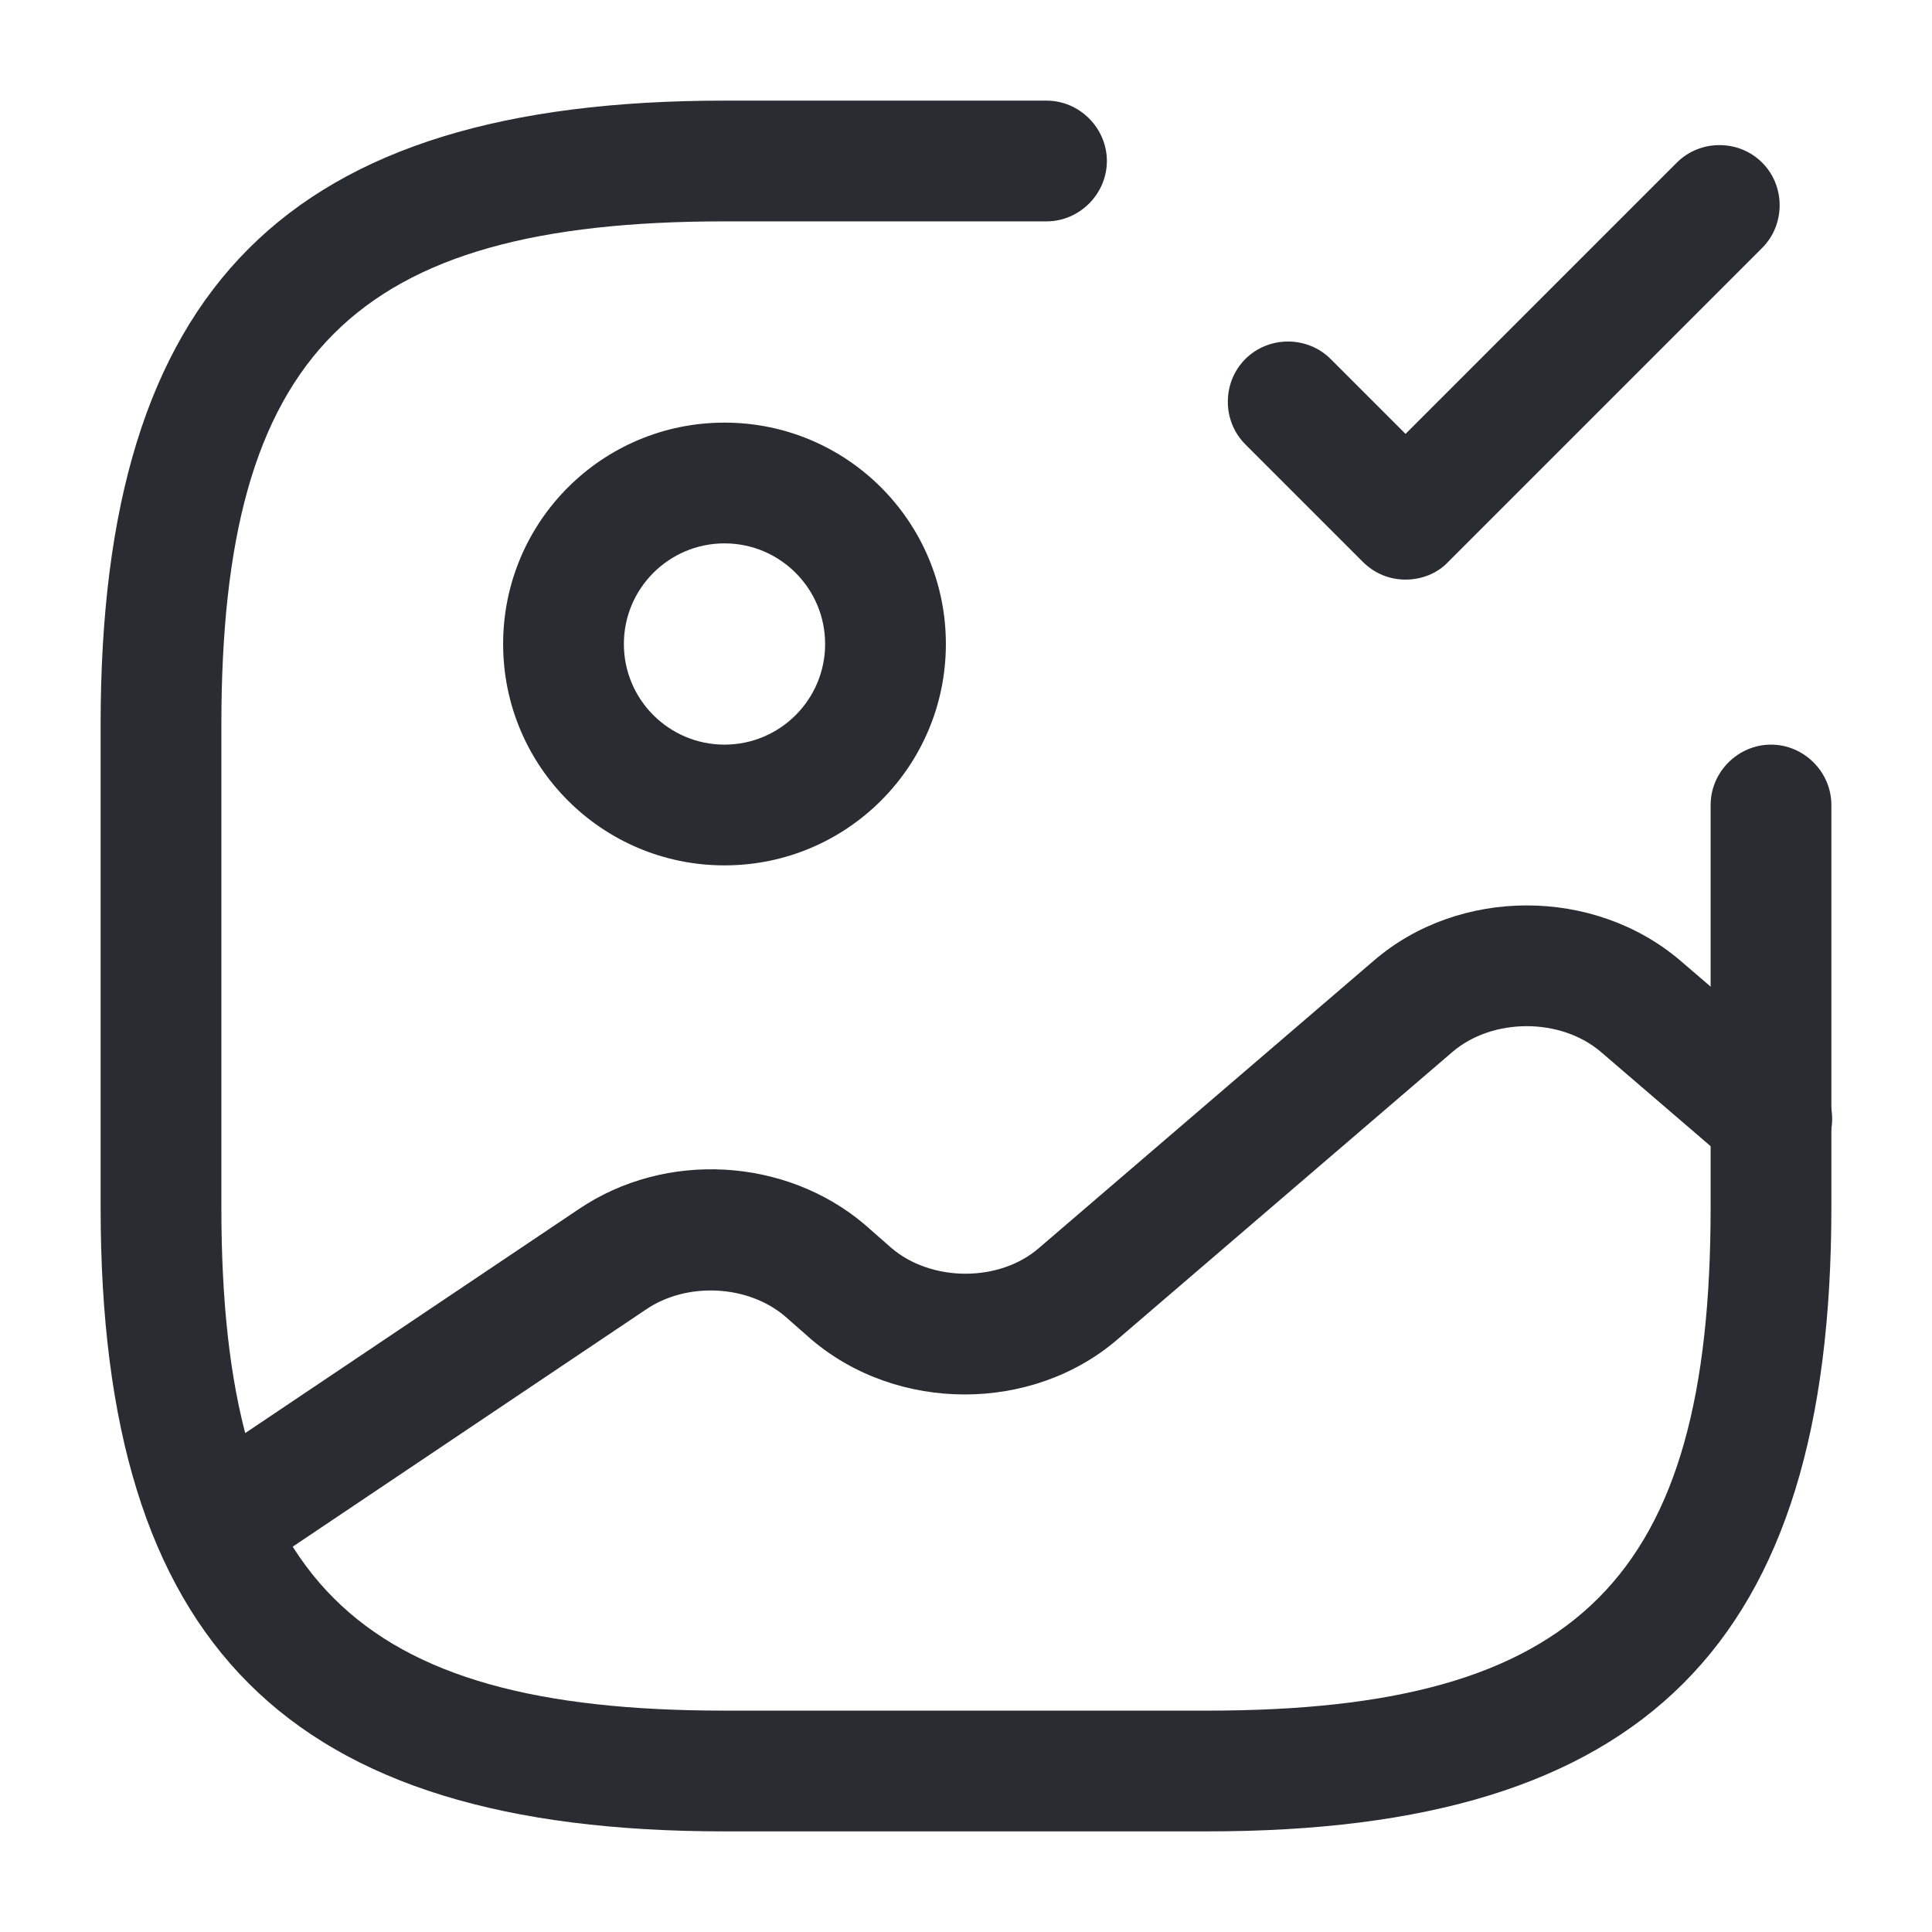
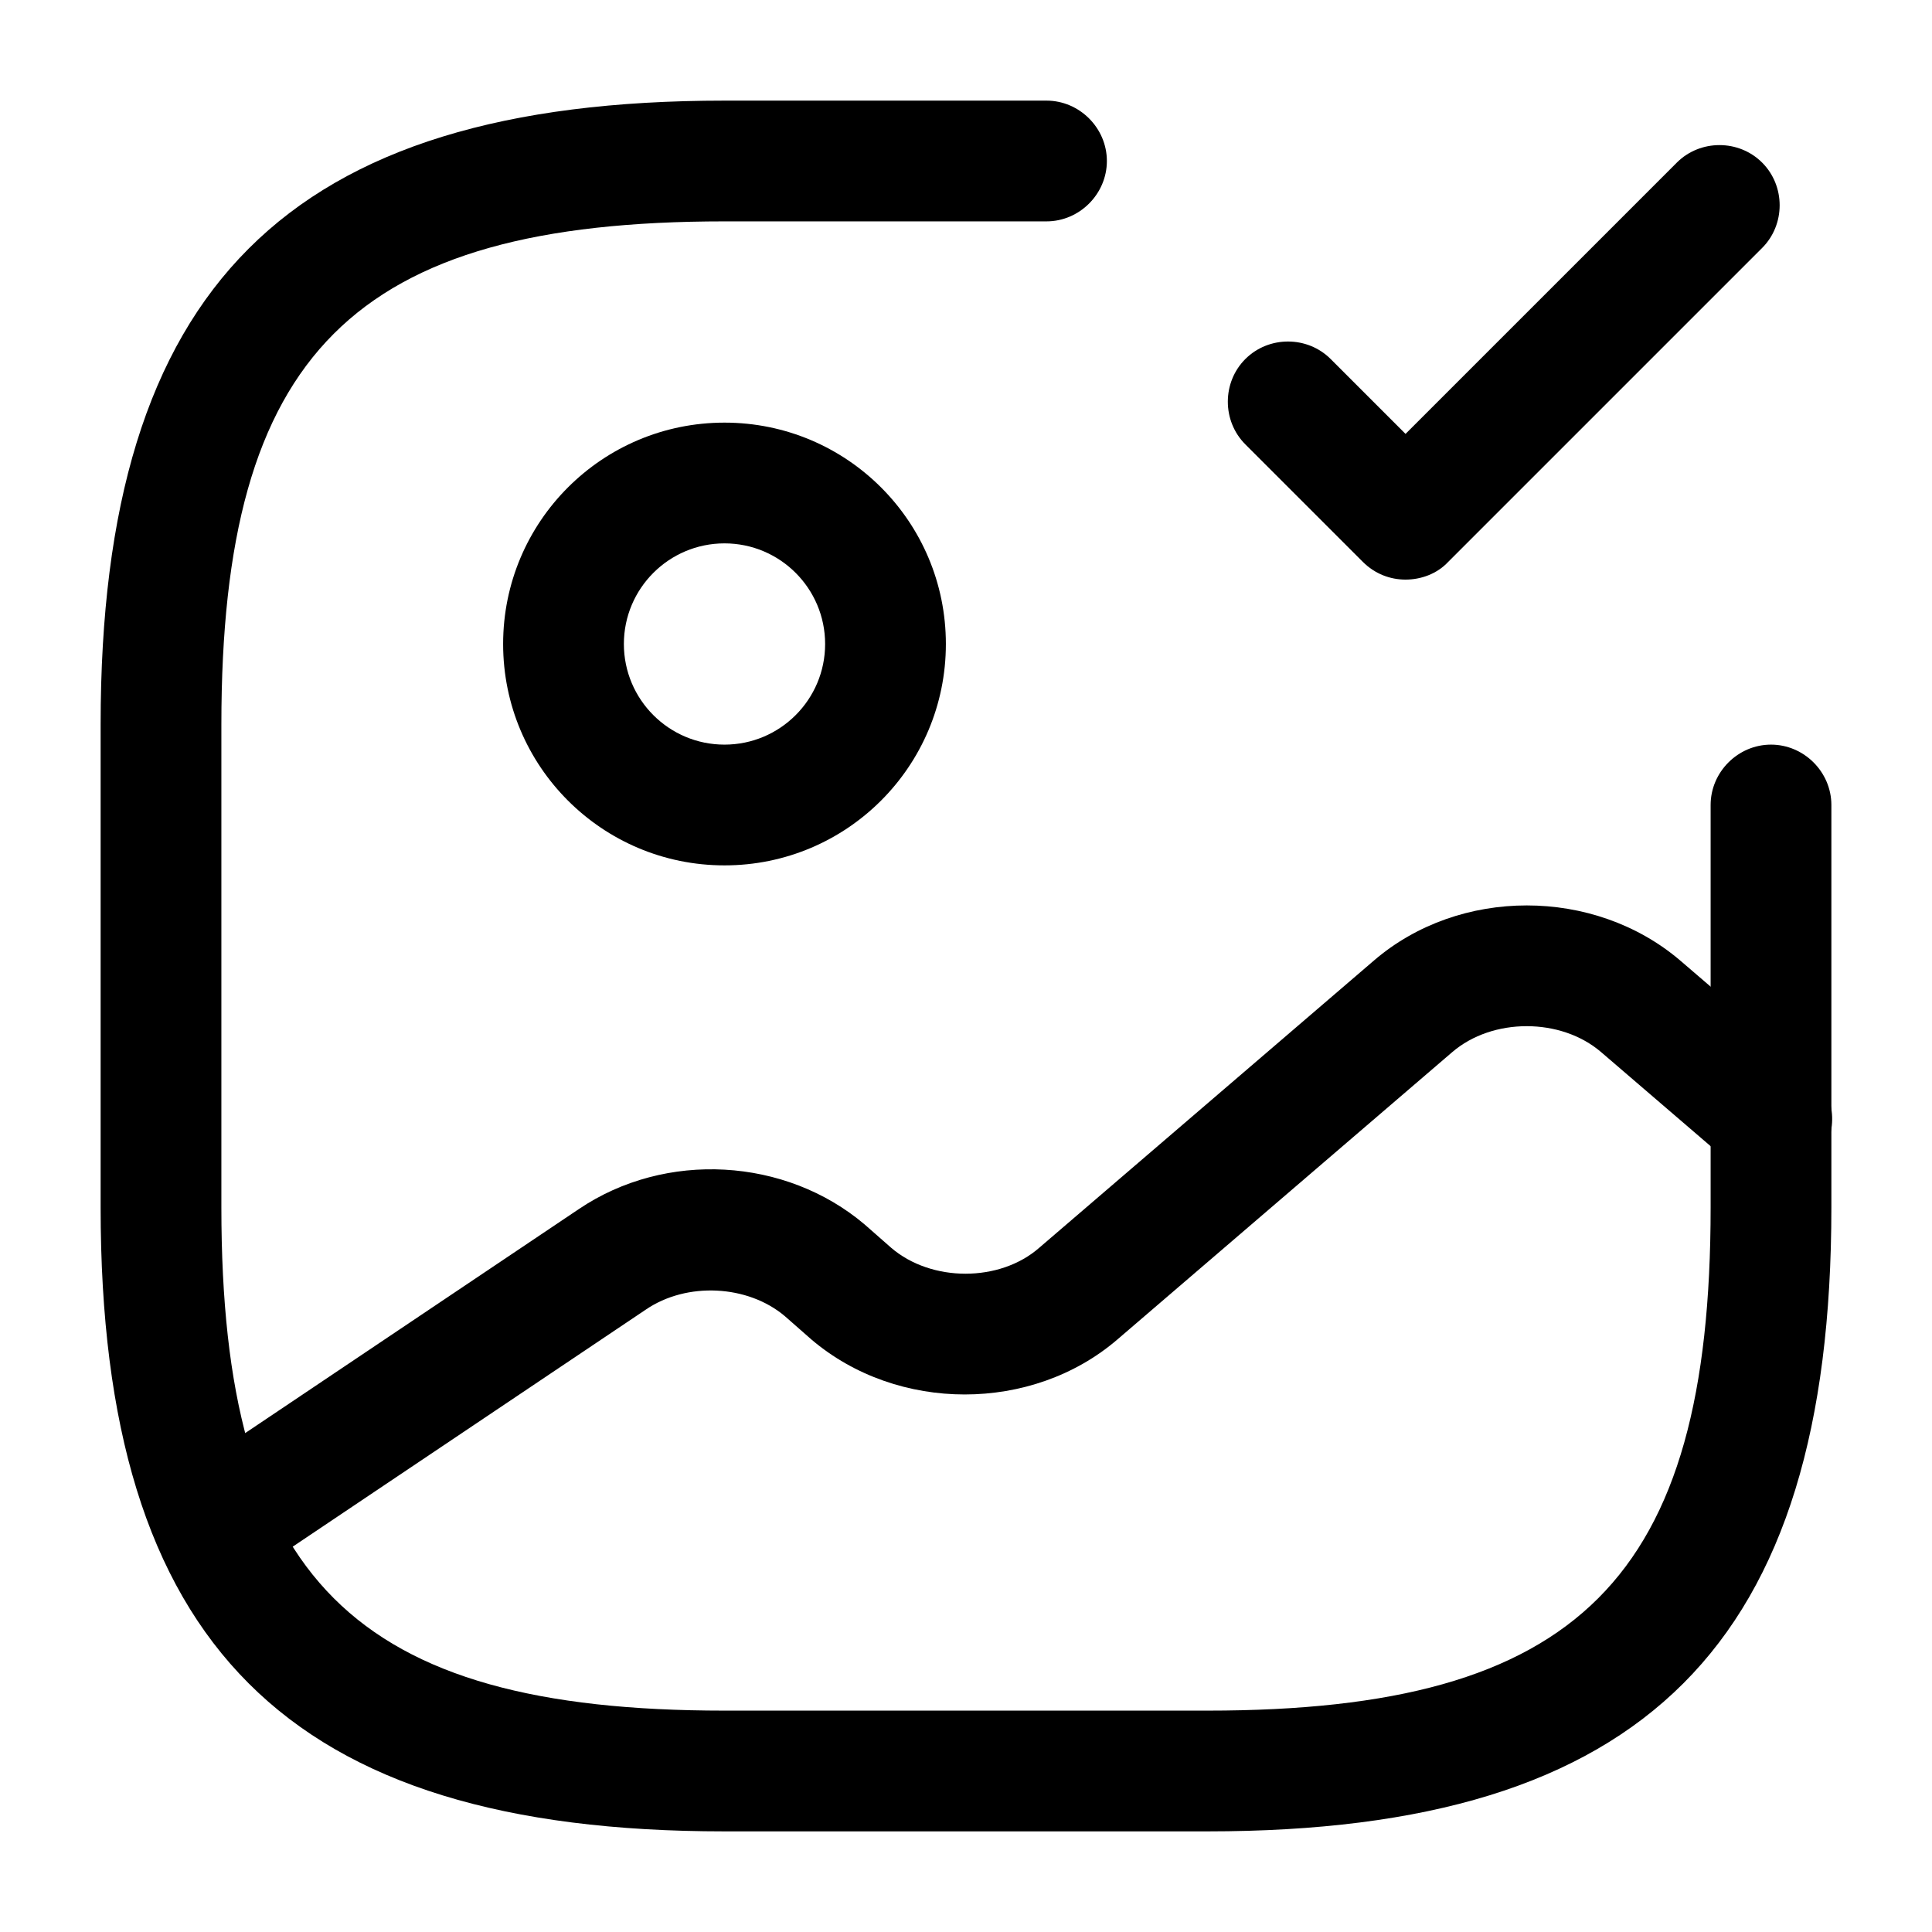
- <svg xmlns="http://www.w3.org/2000/svg" width="24" height="24" viewBox="0 0 24 24" fill="none">
-   <path d="M9 10.75C7.48 10.75 6.25 9.52 6.25 8C6.25 6.48 7.48 5.25 9 5.25C10.52 5.25 11.75 6.48 11.75 8C11.75 9.52 10.52 10.75 9 10.75ZM9 6.75C8.31 6.75 7.75 7.31 7.75 8C7.75 8.69 8.31 9.25 9 9.25C9.69 9.25 10.25 8.69 10.25 8C10.25 7.31 9.69 6.75 9 6.75Z" fill="#292D32" />
-   <path d="M15 22.75H9C3.57 22.75 1.25 20.43 1.25 15V9C1.25 3.57 3.57 1.25 9 1.25H13C13.41 1.25 13.75 1.59 13.75 2C13.75 2.41 13.41 2.75 13 2.75H9C4.39 2.75 2.75 4.39 2.75 9V15C2.75 19.61 4.39 21.25 9 21.25H15C19.61 21.25 21.25 19.61 21.25 15V10C21.25 9.59 21.59 9.25 22 9.25C22.41 9.25 22.75 9.59 22.75 10V15C22.75 20.43 20.43 22.75 15 22.75Z" fill="#292D32" />
-   <path d="M17.46 7.2C17.27 7.2 17.08 7.13 16.93 6.98L15.47 5.52C15.18 5.23 15.18 4.75 15.47 4.46C15.76 4.17 16.24 4.17 16.53 4.46L17.46 5.39L20.83 2.02C21.12 1.73 21.6 1.73 21.89 2.02C22.18 2.31 22.18 2.79 21.89 3.08L17.99 6.98C17.85 7.13 17.65 7.2 17.46 7.2Z" fill="#292D32" />
-   <path d="M2.67 19.7C2.43 19.7 2.19 19.58 2.05 19.37C1.82 19.03 1.91 18.56 2.26 18.33L7.19 15.02C8.27 14.29 9.76 14.38 10.74 15.21L11.07 15.5C11.57 15.93 12.42 15.93 12.91 15.5L17.07 11.93C18.13 11.02 19.8 11.02 20.87 11.93L22.5 13.33C22.81 13.6 22.85 14.07 22.58 14.39C22.31 14.7 21.84 14.74 21.52 14.47L19.89 13.07C19.39 12.64 18.54 12.64 18.04 13.07L13.88 16.64C12.82 17.55 11.15 17.55 10.08 16.64L9.75 16.35C9.29 15.96 8.53 15.92 8.02 16.27L3.09 19.58C2.96 19.66 2.81 19.7 2.67 19.7Z" fill="#292D32" />
+ <svg xmlns="http://www.w3.org/2000/svg" viewBox="0 0 24 24">
+   <path d="M9 10.75C7.48 10.75 6.25 9.52 6.25 8C6.25 6.48 7.48 5.25 9 5.25C10.52 5.25 11.75 6.48 11.75 8C11.75 9.52 10.52 10.75 9 10.75ZM9 6.75C8.31 6.75 7.75 7.31 7.75 8C7.75 8.69 8.31 9.25 9 9.25C9.69 9.25 10.25 8.69 10.25 8C10.25 7.31 9.69 6.75 9 6.75Z" fill="currentColor" />
+   <path d="M15 22.75H9C3.57 22.75 1.25 20.43 1.25 15V9C1.25 3.57 3.57 1.25 9 1.25H13C13.41 1.25 13.75 1.59 13.75 2C13.75 2.41 13.41 2.75 13 2.75H9C4.39 2.75 2.75 4.39 2.75 9V15C2.75 19.61 4.39 21.25 9 21.25H15C19.61 21.25 21.25 19.61 21.25 15V10C21.25 9.59 21.59 9.25 22 9.25C22.41 9.25 22.75 9.59 22.75 10V15C22.75 20.43 20.43 22.75 15 22.75Z" fill="currentColor" />
+   <path d="M17.46 7.2C17.27 7.2 17.08 7.13 16.93 6.98L15.47 5.52C15.18 5.23 15.18 4.75 15.47 4.46C15.76 4.17 16.24 4.17 16.53 4.46L17.46 5.39L20.83 2.02C21.12 1.73 21.6 1.73 21.89 2.02C22.18 2.31 22.18 2.79 21.89 3.08L17.99 6.98C17.85 7.13 17.65 7.2 17.46 7.2Z" fill="currentColor" />
+   <path d="M2.67 19.7C2.43 19.7 2.19 19.58 2.05 19.37C1.82 19.03 1.91 18.56 2.26 18.33L7.19 15.02C8.27 14.29 9.76 14.38 10.74 15.21L11.07 15.5C11.57 15.93 12.42 15.93 12.91 15.5L17.07 11.93C18.13 11.02 19.8 11.02 20.87 11.93L22.5 13.33C22.81 13.6 22.85 14.07 22.58 14.39C22.31 14.7 21.84 14.74 21.52 14.47L19.89 13.07C19.39 12.64 18.54 12.64 18.04 13.07L13.88 16.64C12.82 17.55 11.15 17.55 10.08 16.64L9.75 16.35C9.29 15.96 8.53 15.92 8.02 16.27L3.09 19.58C2.96 19.66 2.81 19.7 2.67 19.7Z" fill="currentColor" />
</svg>
